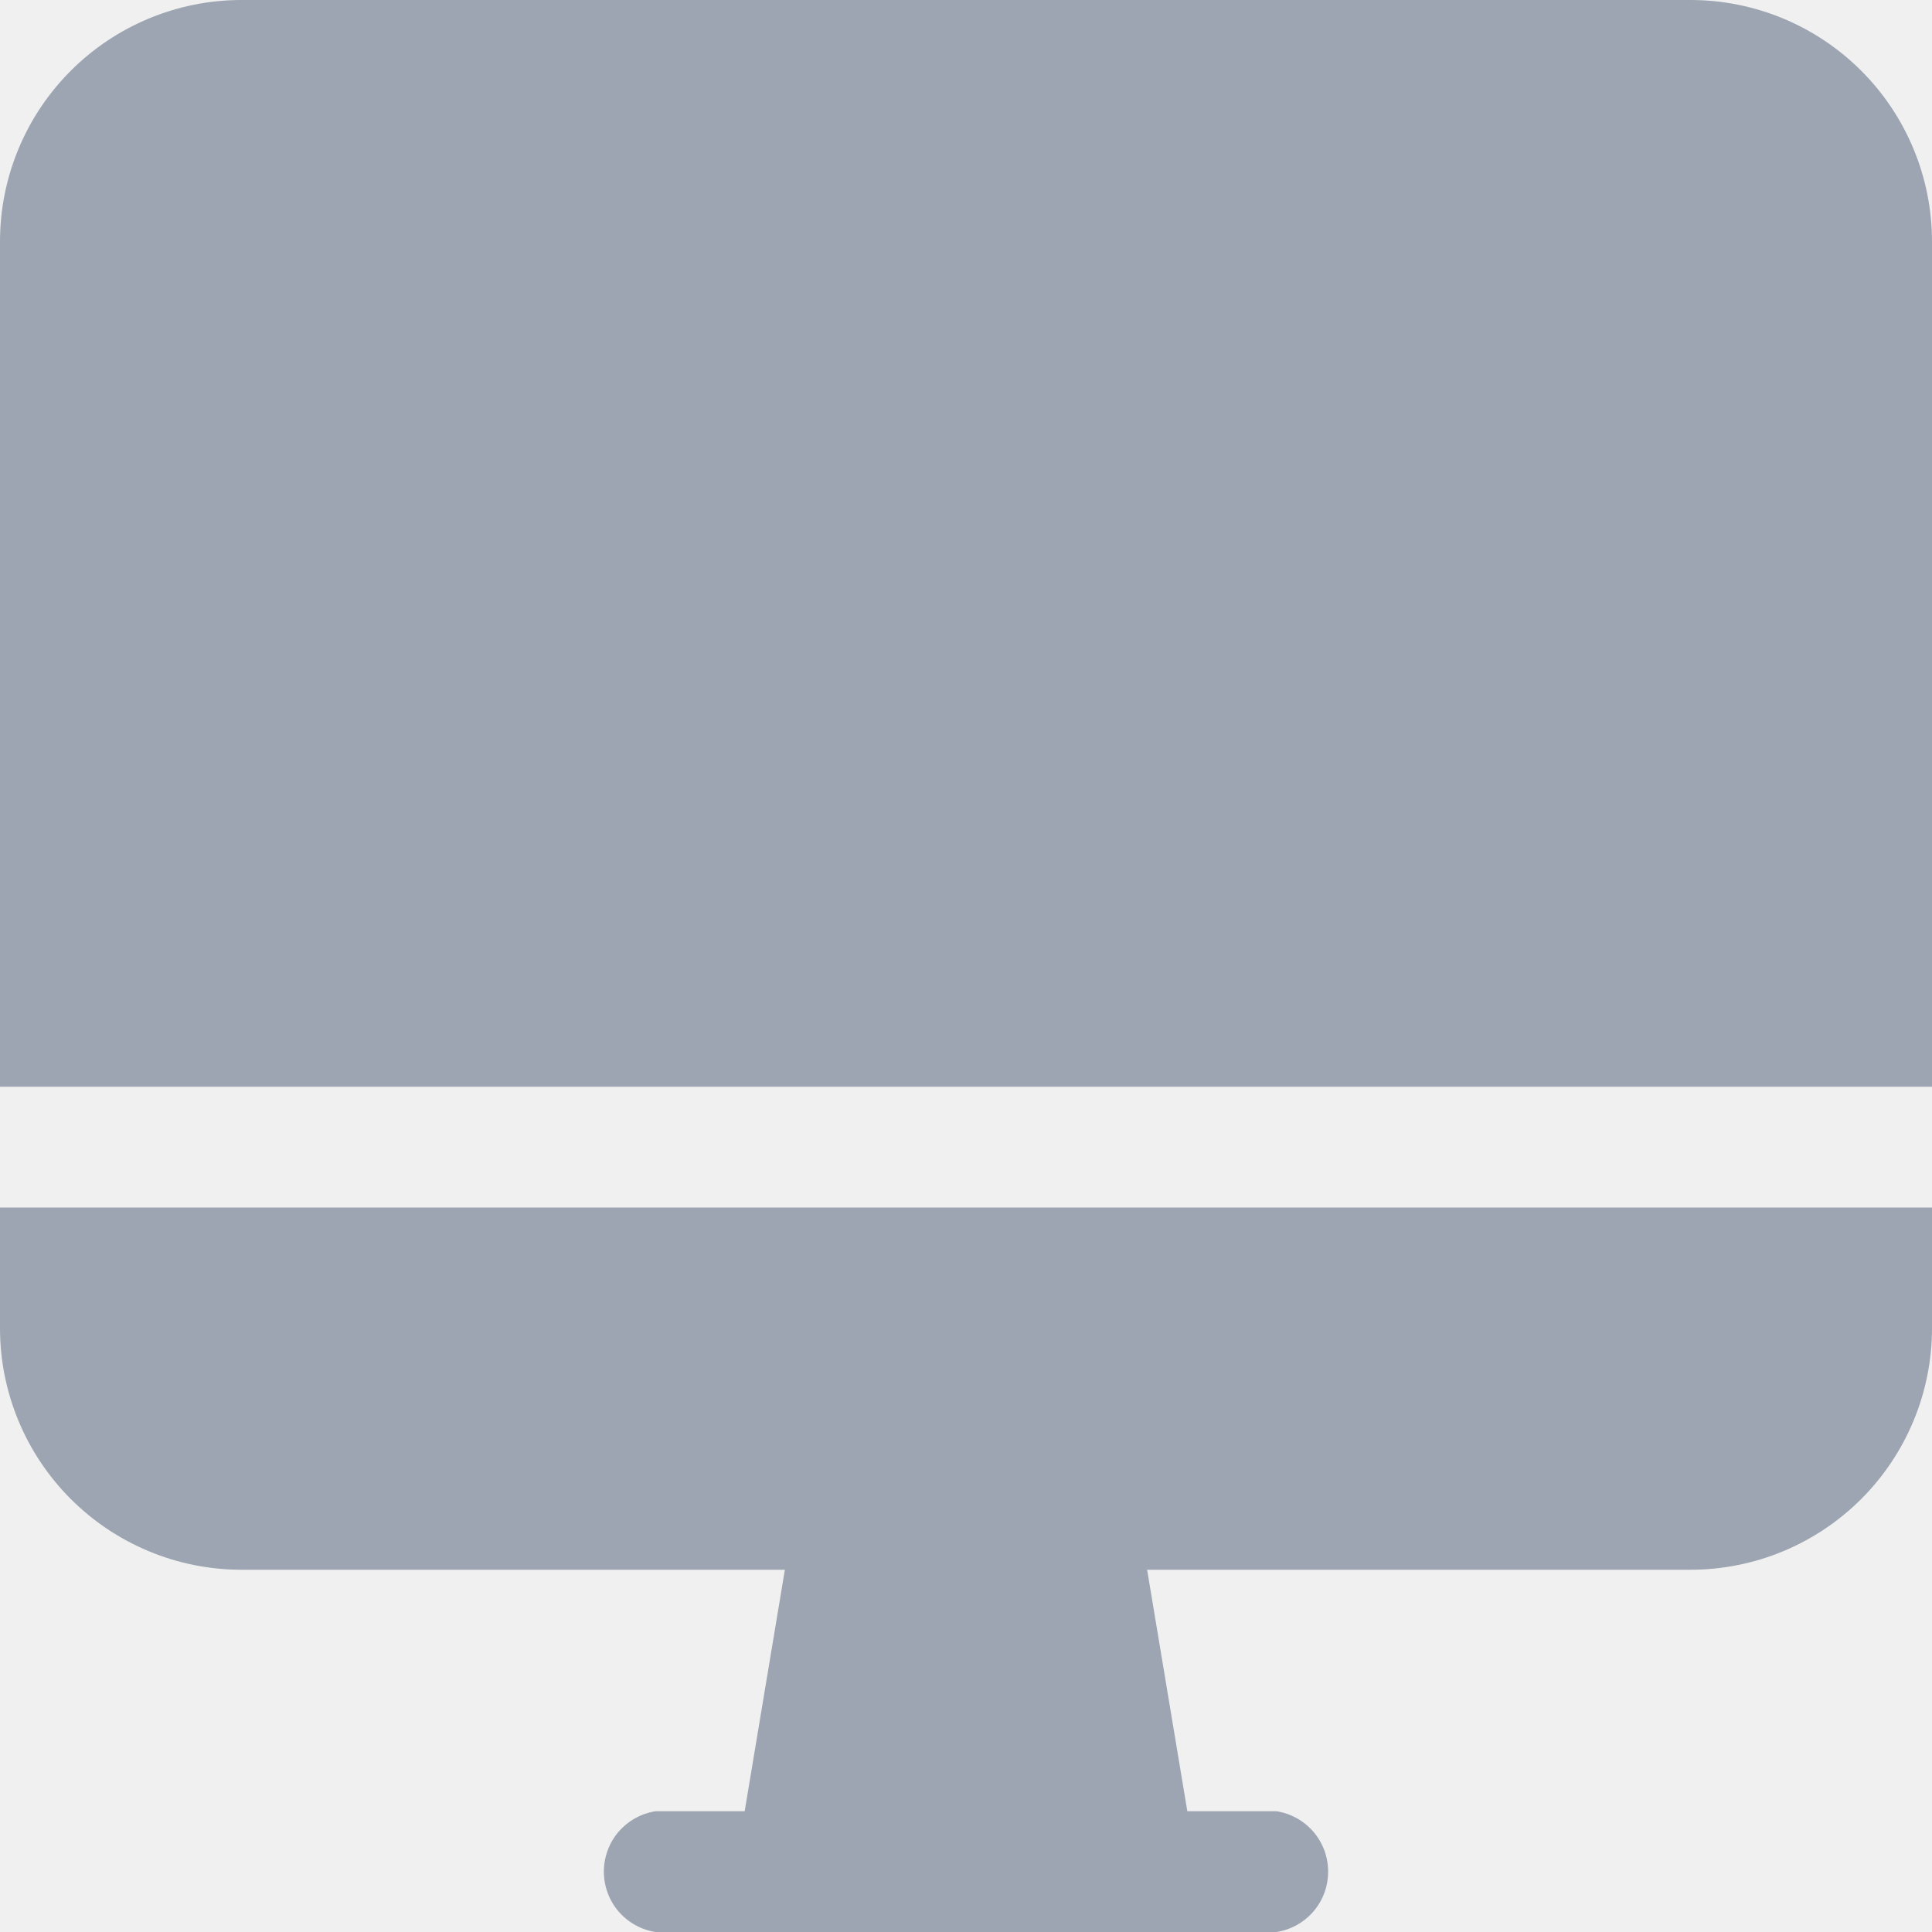
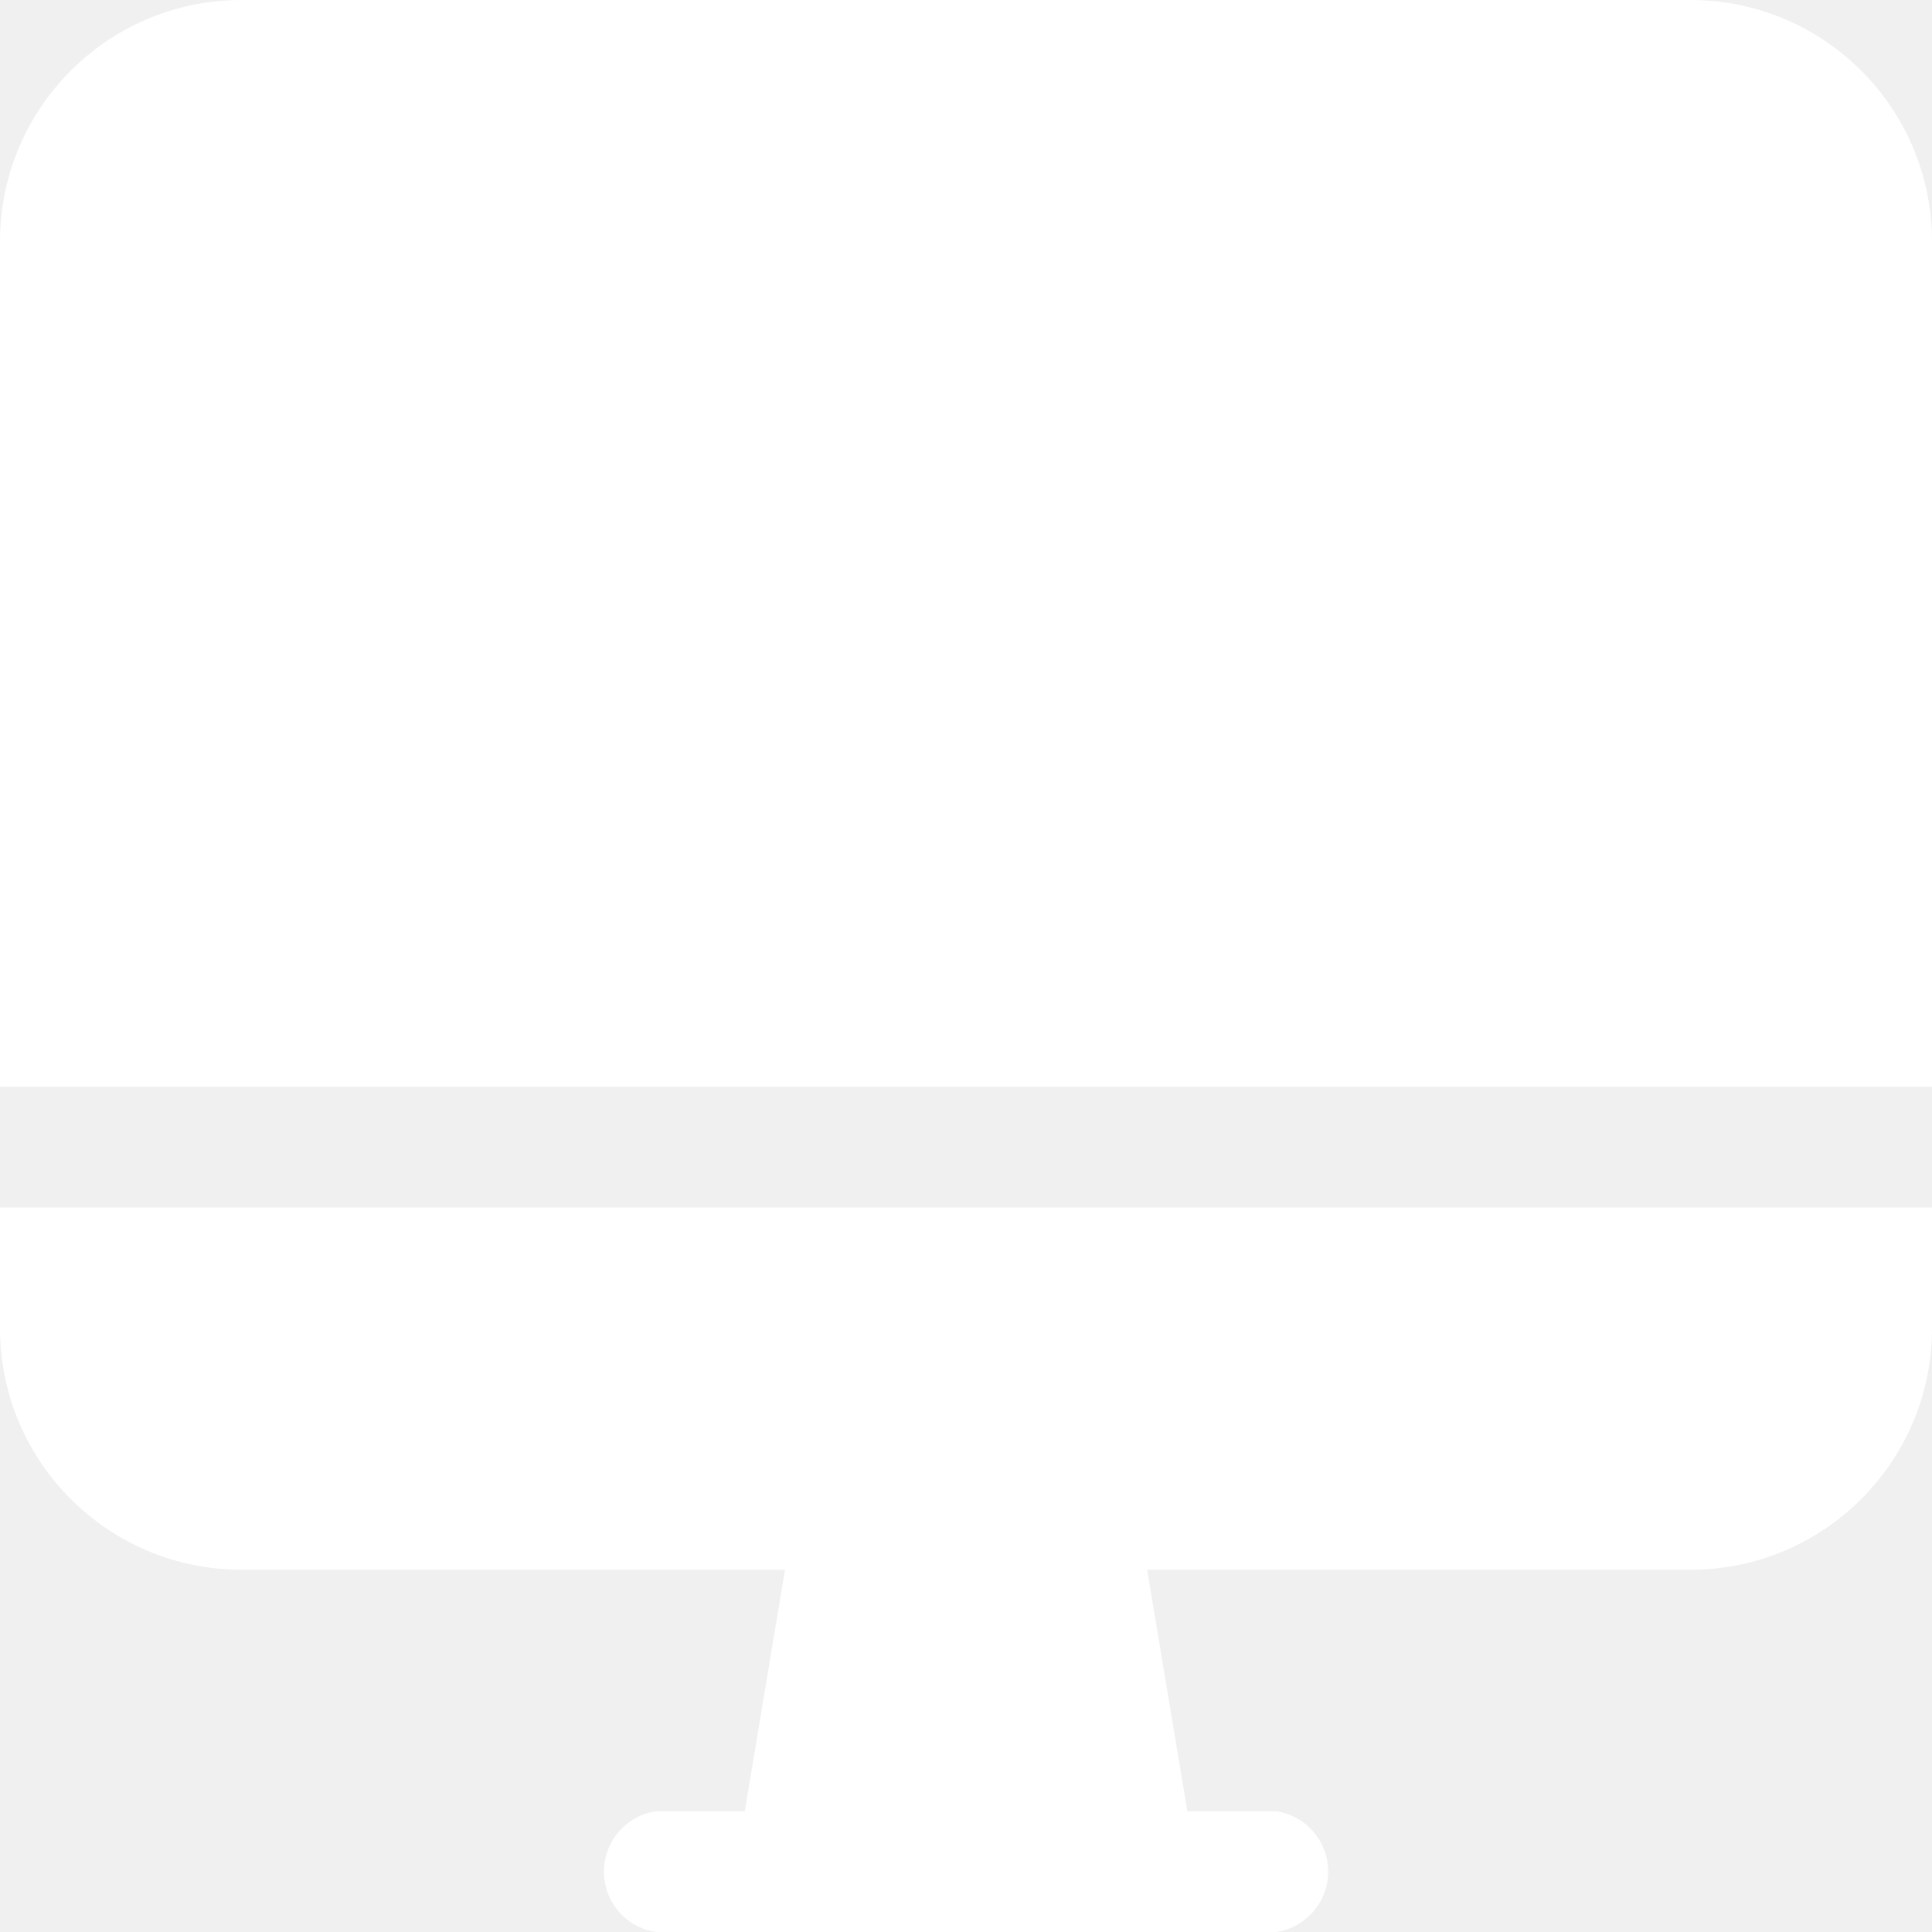
<svg xmlns="http://www.w3.org/2000/svg" width="16" height="16" viewBox="0 0 16 16" fill="none">
-   <g clip-path="url(#clip0_12_8096)">
-     <path d="M10.571 16H5.429C5.31 15.982 5.201 15.921 5.122 15.829C5.044 15.738 5.001 15.621 5.001 15.5C5.001 15.379 5.044 15.262 5.122 15.171C5.201 15.079 5.31 15.018 5.429 15H6.167L6.5 13H2C1.47 13 0.961 12.789 0.586 12.414C0.211 12.039 0 11.53 0 11V10H16V11C16 11.53 15.789 12.039 15.414 12.414C15.039 12.789 14.53 13 14 13H9.5L9.833 15H10.571C10.69 15.018 10.799 15.079 10.878 15.171C10.956 15.262 10.999 15.379 10.999 15.5C10.999 15.621 10.956 15.738 10.878 15.829C10.799 15.921 10.69 15.982 10.571 16ZM16 9H0V2C0 1.47 0.211 0.961 0.586 0.586C0.961 0.211 1.47 0 2 0H14C14.53 0 15.039 0.211 15.414 0.586C15.789 0.961 16 1.47 16 2V9Z" fill="#9CA5B1" />
+   <g clip-path="url(#a)">
+     <path d="M10.571 16H5.43a.506.506 0 0 1 0-1h.738l.333-2H2a2 2 0 0 1-2-2v-1h16v1a2 2 0 0 1-2 2H9.5l.333 2h.738a.506.506 0 0 1 0 1m5.43-7H0V2a2 2 0 0 1 2-2h12a2 2 0 0 1 2 2z" fill="#fff" />
  </g>
  <defs>
-     <clipPath id="clip0_12_8096">
-       <rect width="16" height="16" fill="white" />
+     <clipPath id="a">
+       <path fill="#fff" d="M0 0h16v16H0z" />
    </clipPath>
  </defs>
</svg>
